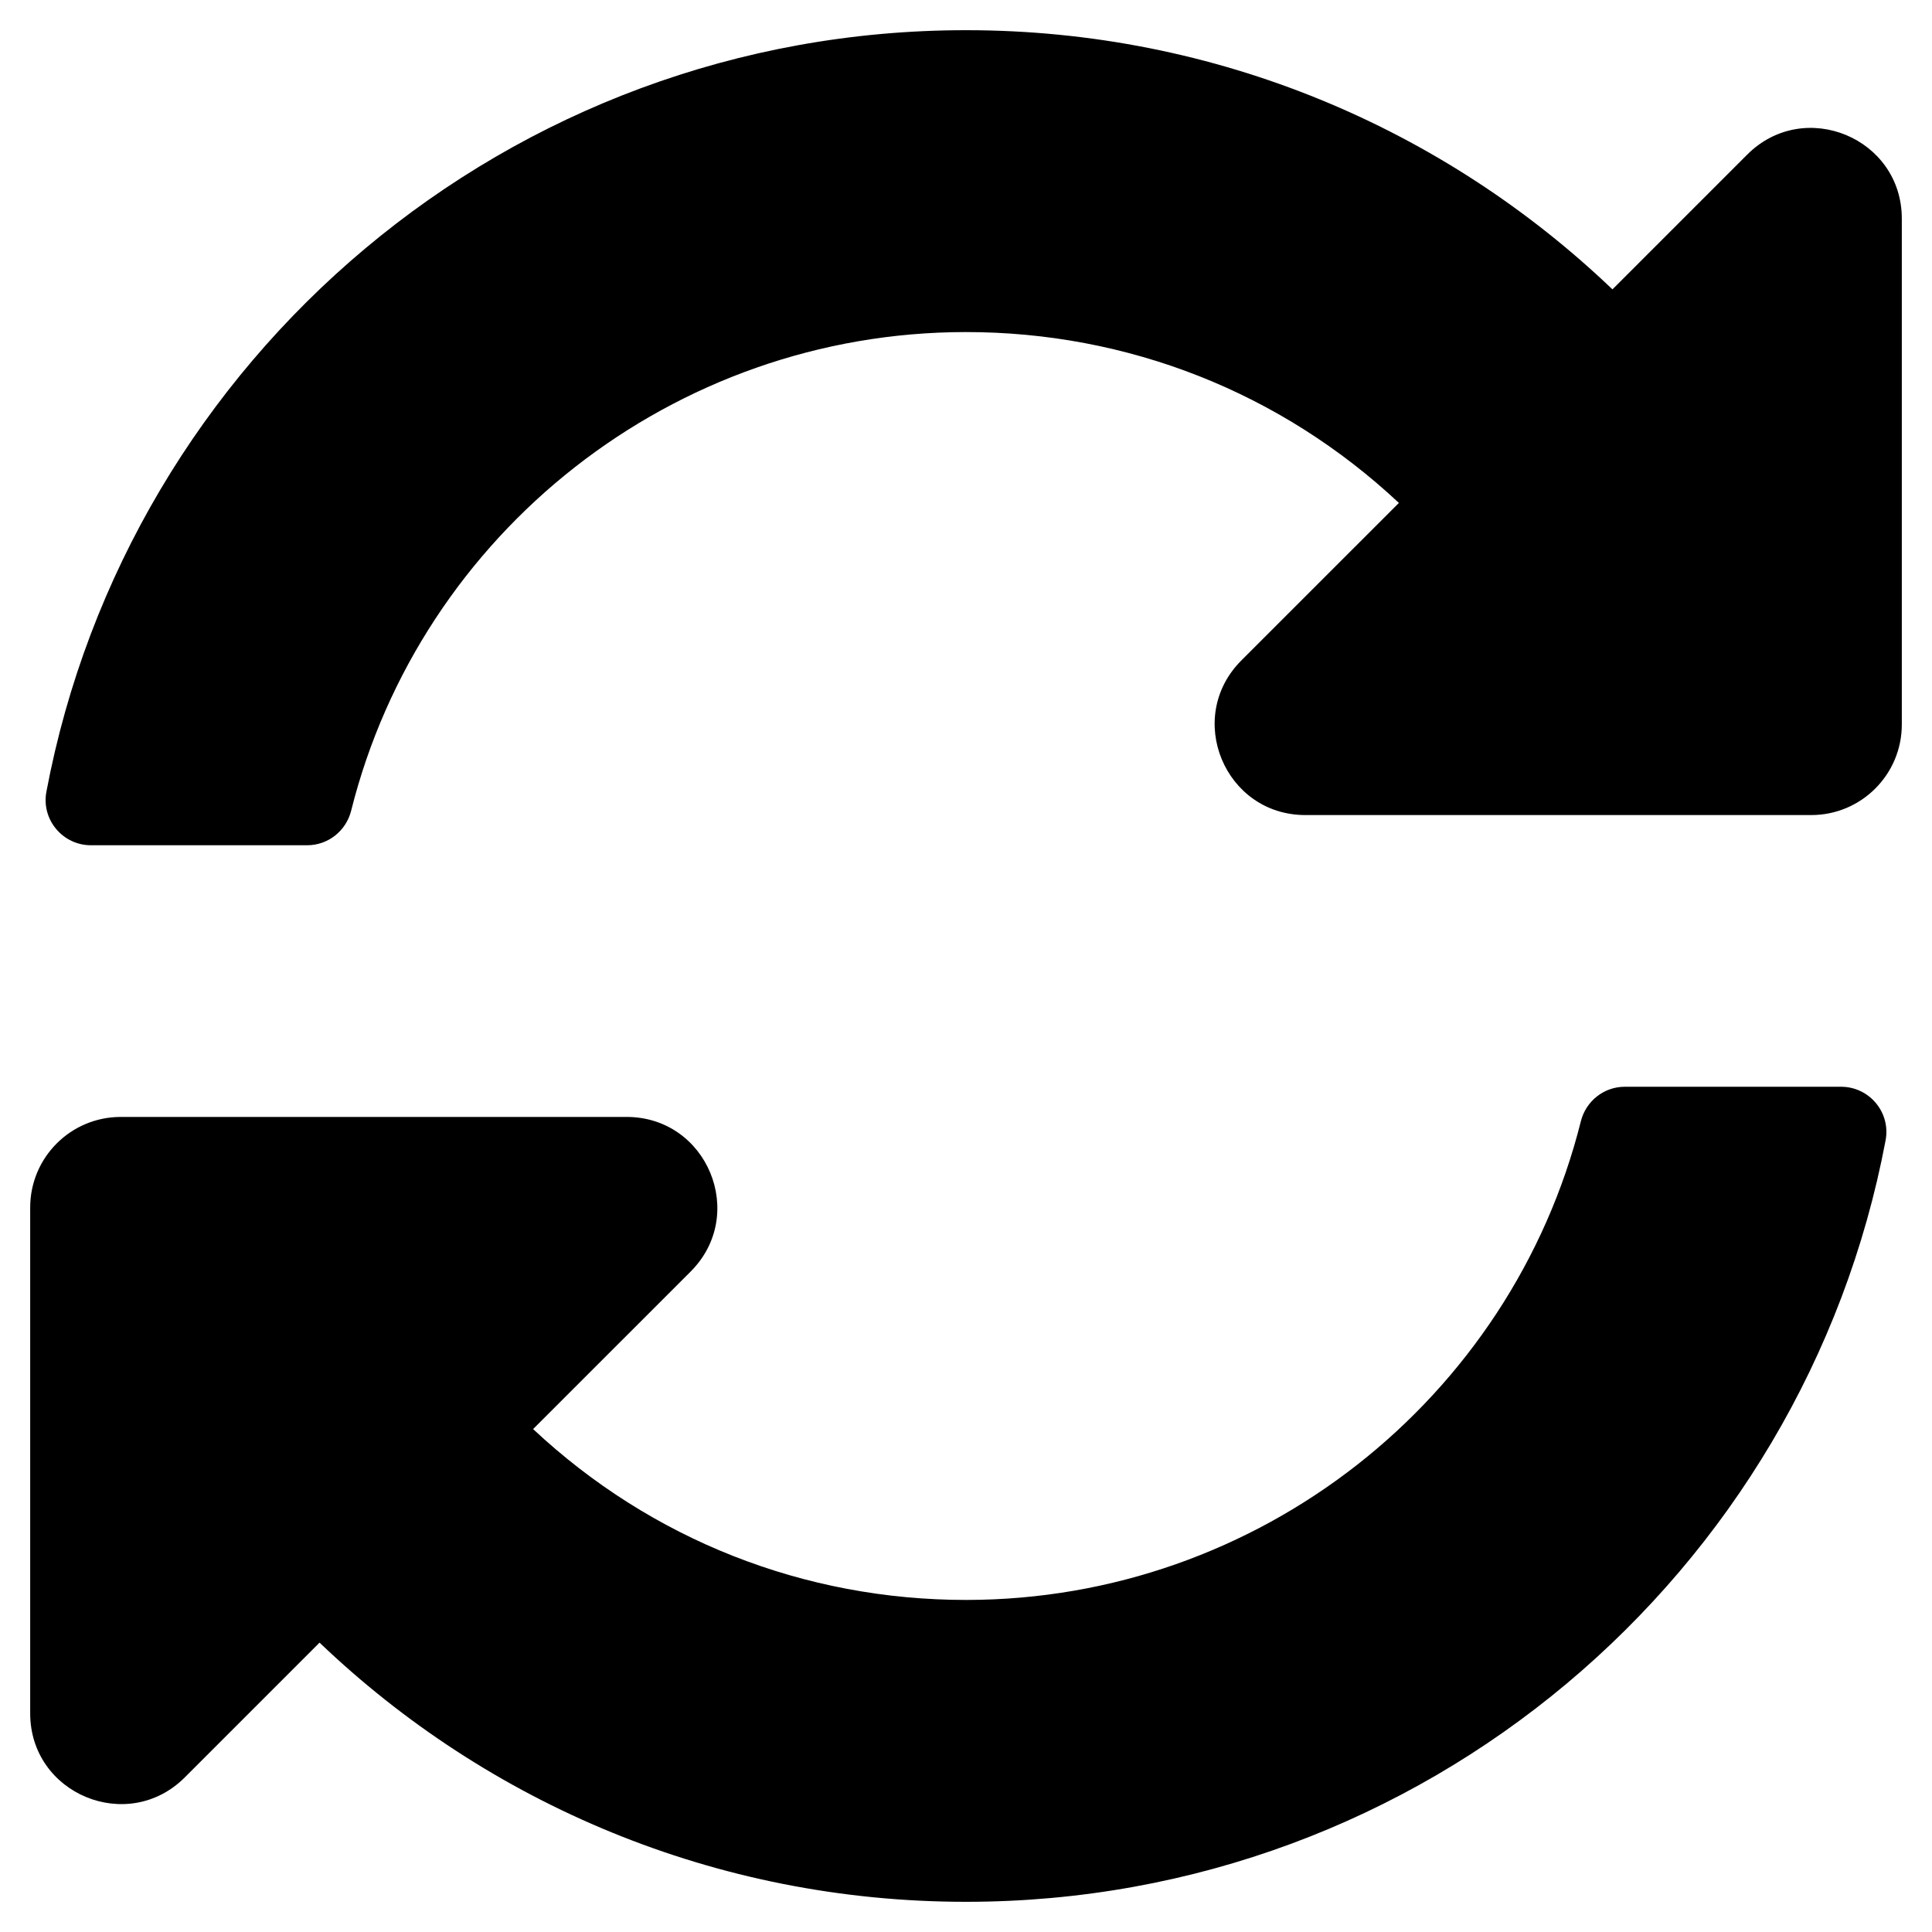
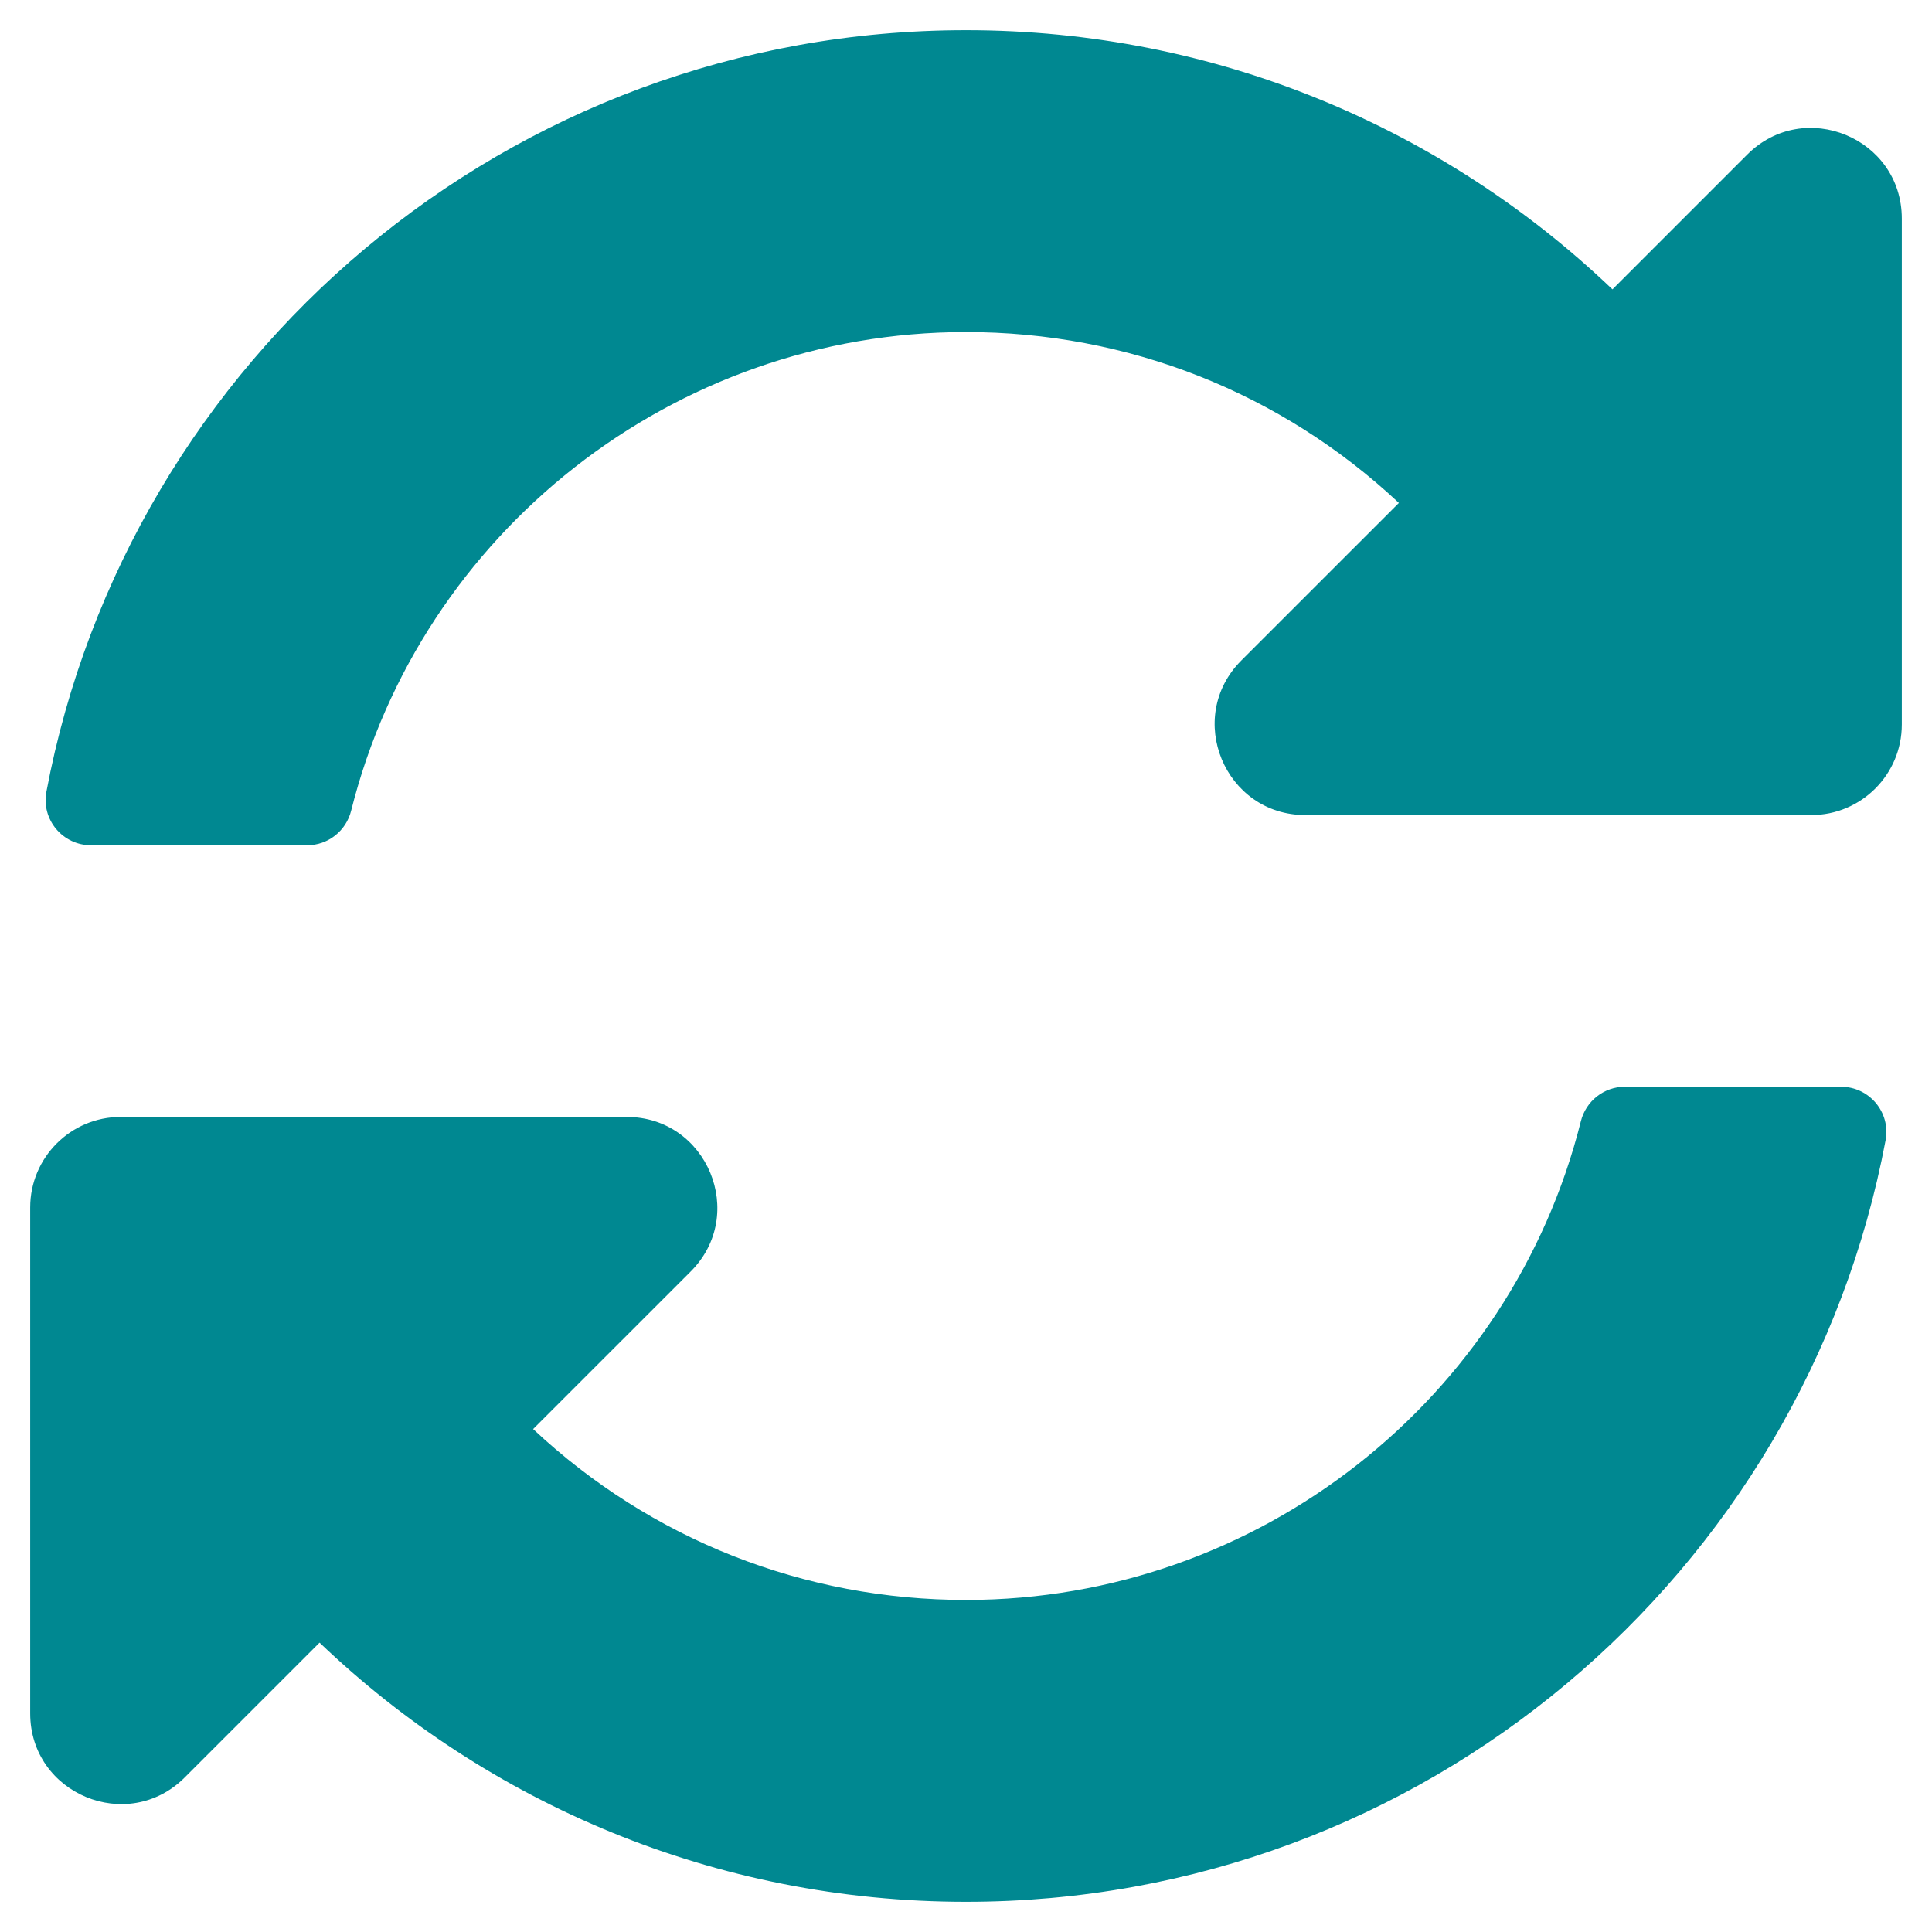
<svg xmlns="http://www.w3.org/2000/svg" aria-hidden="true" focusable="false" data-prefix="fas" data-icon="sync-alt" class="svg-inline--fa fa-sync-alt fa-w-16" role="img" viewBox="0 0 512 512">
-   <path fill="currentColor" d="M370.72 133.28C339.458 104.008 298.888 87.962 255.848 88c-77.458.068-144.328 53.178-162.791 126.85-1.344 5.363-6.122 9.15-11.651 9.15H24.103c-7.498 0-13.194-6.807-11.807-14.176C33.933 94.924 134.813 8 256 8c66.448 0 126.791 26.136 171.315 68.685L463.03 40.97C478.149 25.851 504 36.559 504 57.941V192c0 13.255-10.745 24-24 24H345.941c-21.382 0-32.09-25.851-16.971-40.971l41.75-41.749zM32 296h134.059c21.382 0 32.09 25.851 16.971 40.971l-41.75 41.75c31.262 29.273 71.835 45.319 114.876 45.28 77.418-.07 144.315-53.144 162.787-126.849 1.344-5.363 6.122-9.15 11.651-9.15h57.304c7.498 0 13.194 6.807 11.807 14.176C478.067 417.076 377.187 504 256 504c-66.448 0-126.791-26.136-171.315-68.685L48.97 471.03C33.851 486.149 8 475.441 8 454.059V320c0-13.255 10.745-24 24-24z" />
+   <path fill="rgb(0, 136, 145)" d="M370.72 133.28C339.458 104.008 298.888 87.962 255.848 88c-77.458.068-144.328 53.178-162.791 126.85-1.344 5.363-6.122 9.15-11.651 9.15H24.103c-7.498 0-13.194-6.807-11.807-14.176C33.933 94.924 134.813 8 256 8c66.448 0 126.791 26.136 171.315 68.685L463.03 40.97C478.149 25.851 504 36.559 504 57.941V192c0 13.255-10.745 24-24 24H345.941c-21.382 0-32.09-25.851-16.971-40.971l41.75-41.749zM32 296h134.059c21.382 0 32.09 25.851 16.971 40.971l-41.75 41.75c31.262 29.273 71.835 45.319 114.876 45.28 77.418-.07 144.315-53.144 162.787-126.849 1.344-5.363 6.122-9.15 11.651-9.15h57.304c7.498 0 13.194 6.807 11.807 14.176C478.067 417.076 377.187 504 256 504c-66.448 0-126.791-26.136-171.315-68.685L48.97 471.03C33.851 486.149 8 475.441 8 454.059V320c0-13.255 10.745-24 24-24z" />
</svg>
